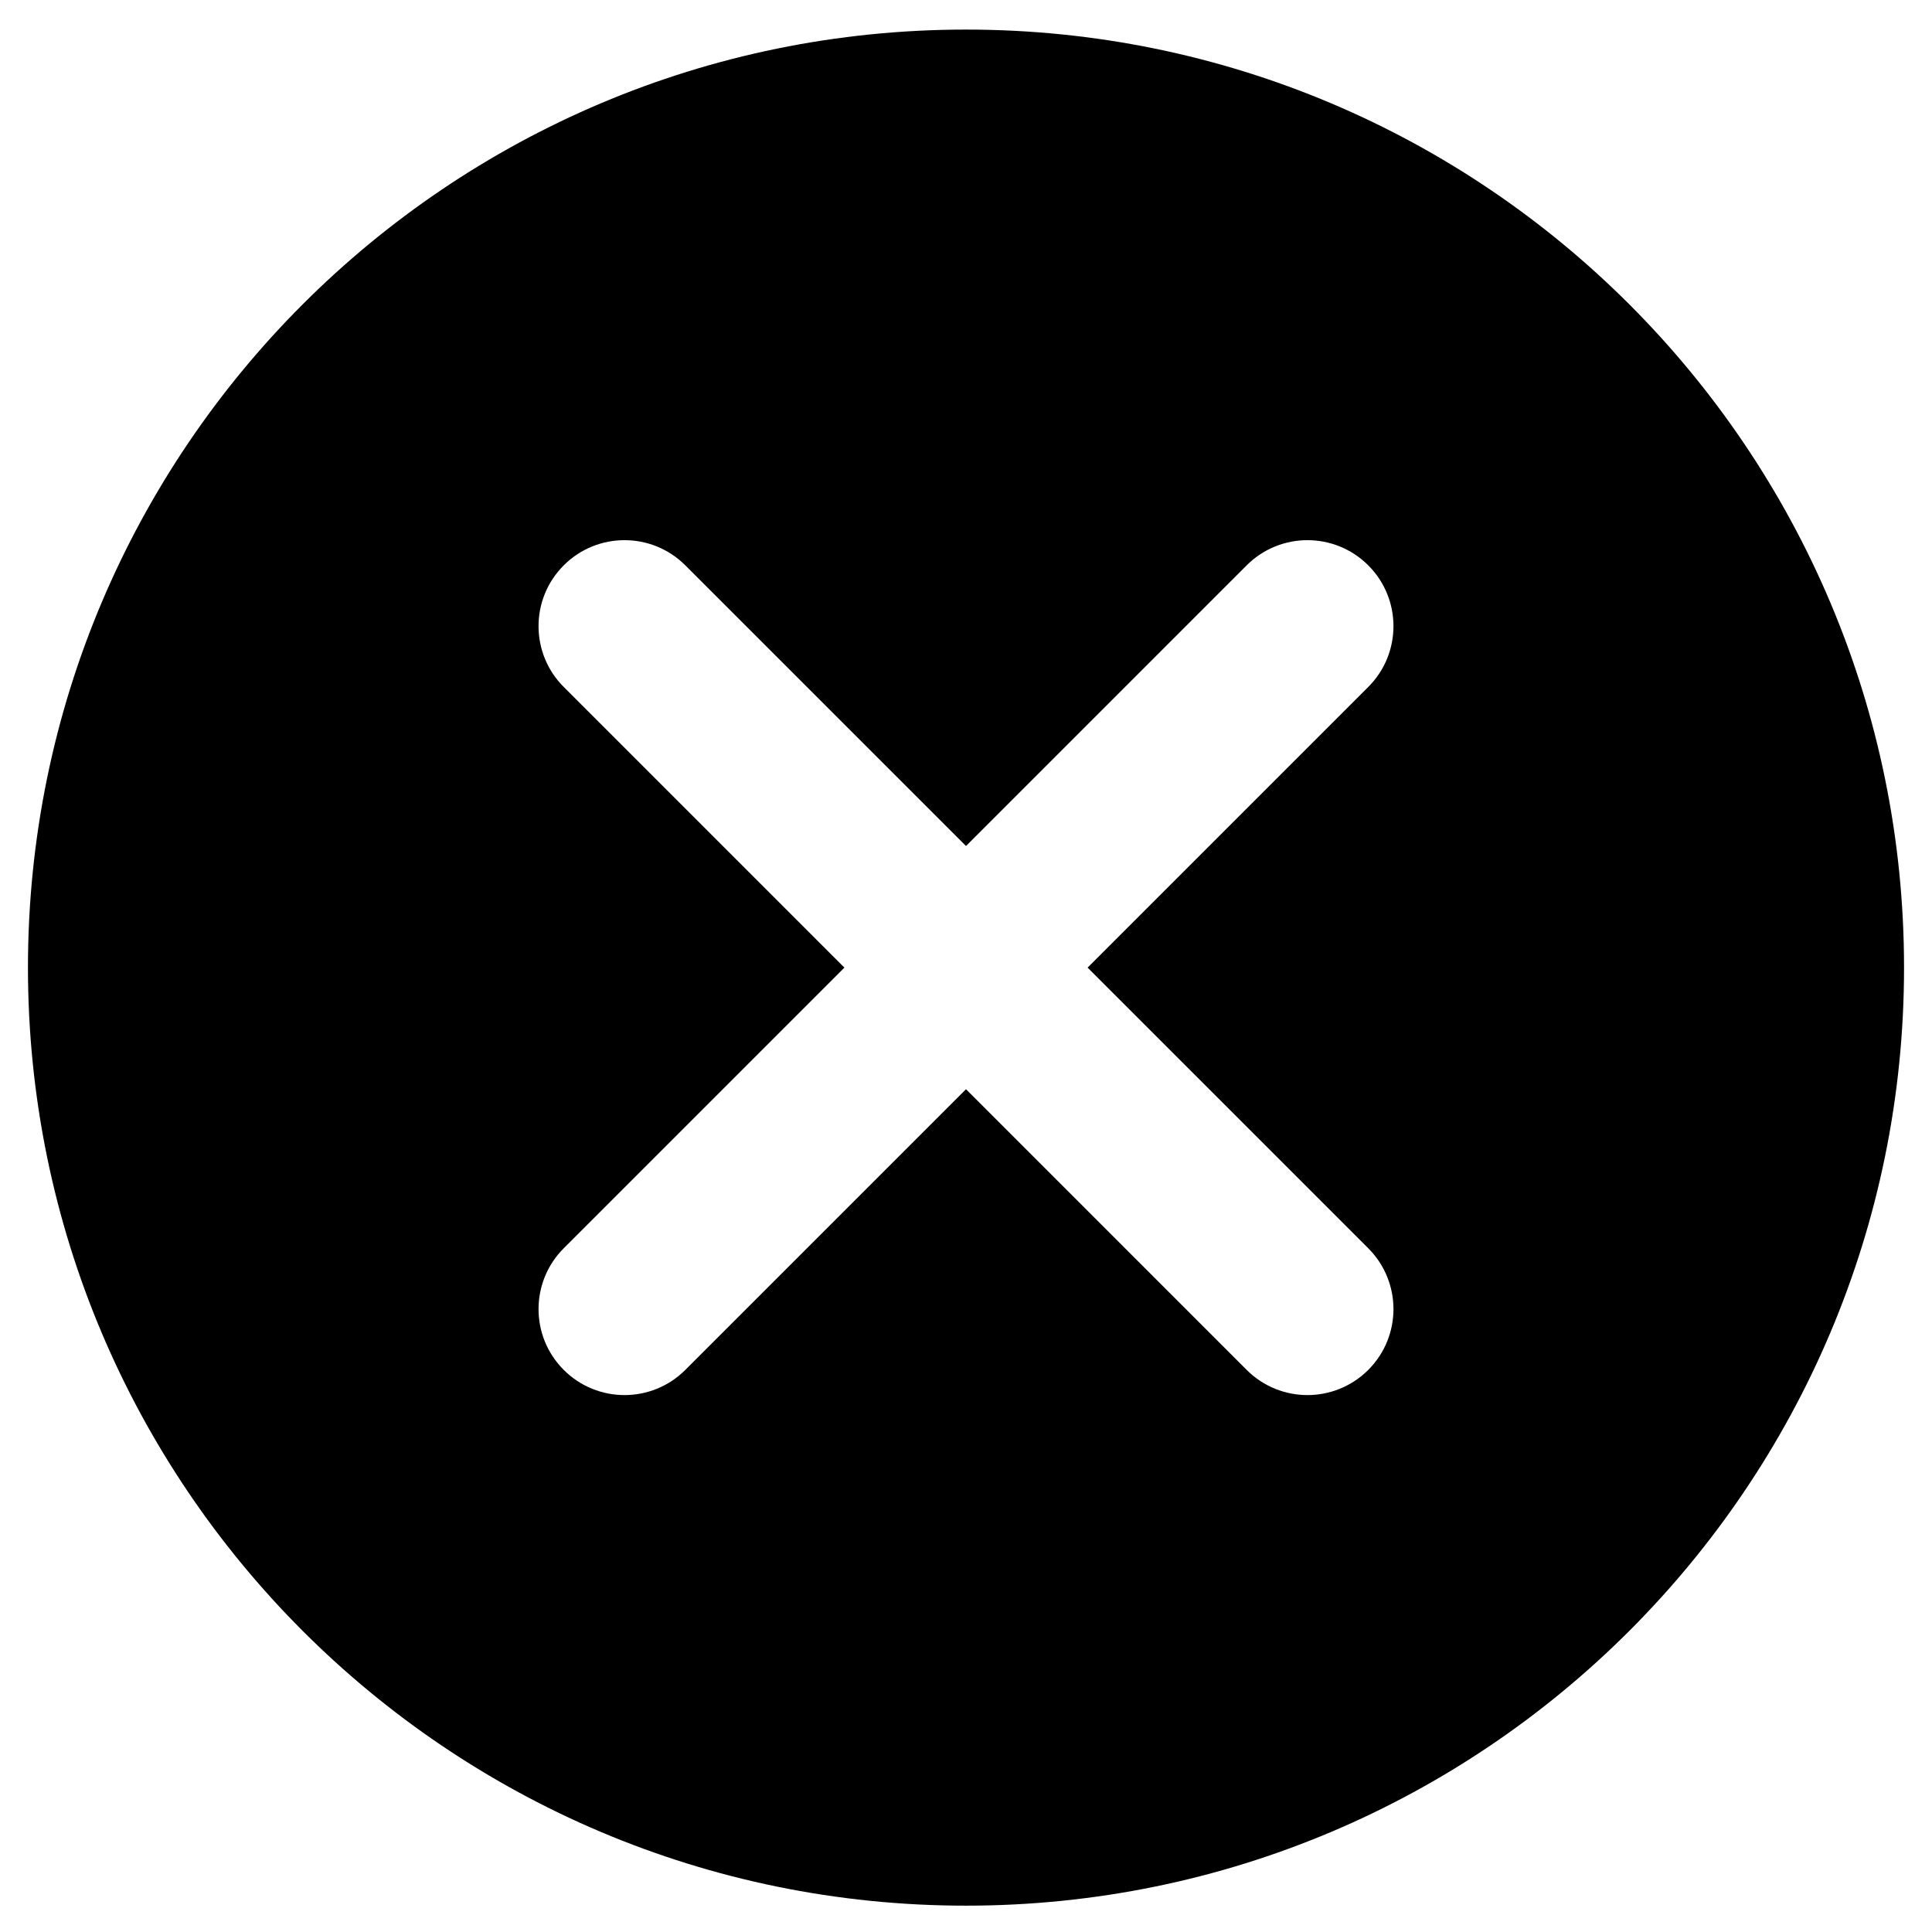
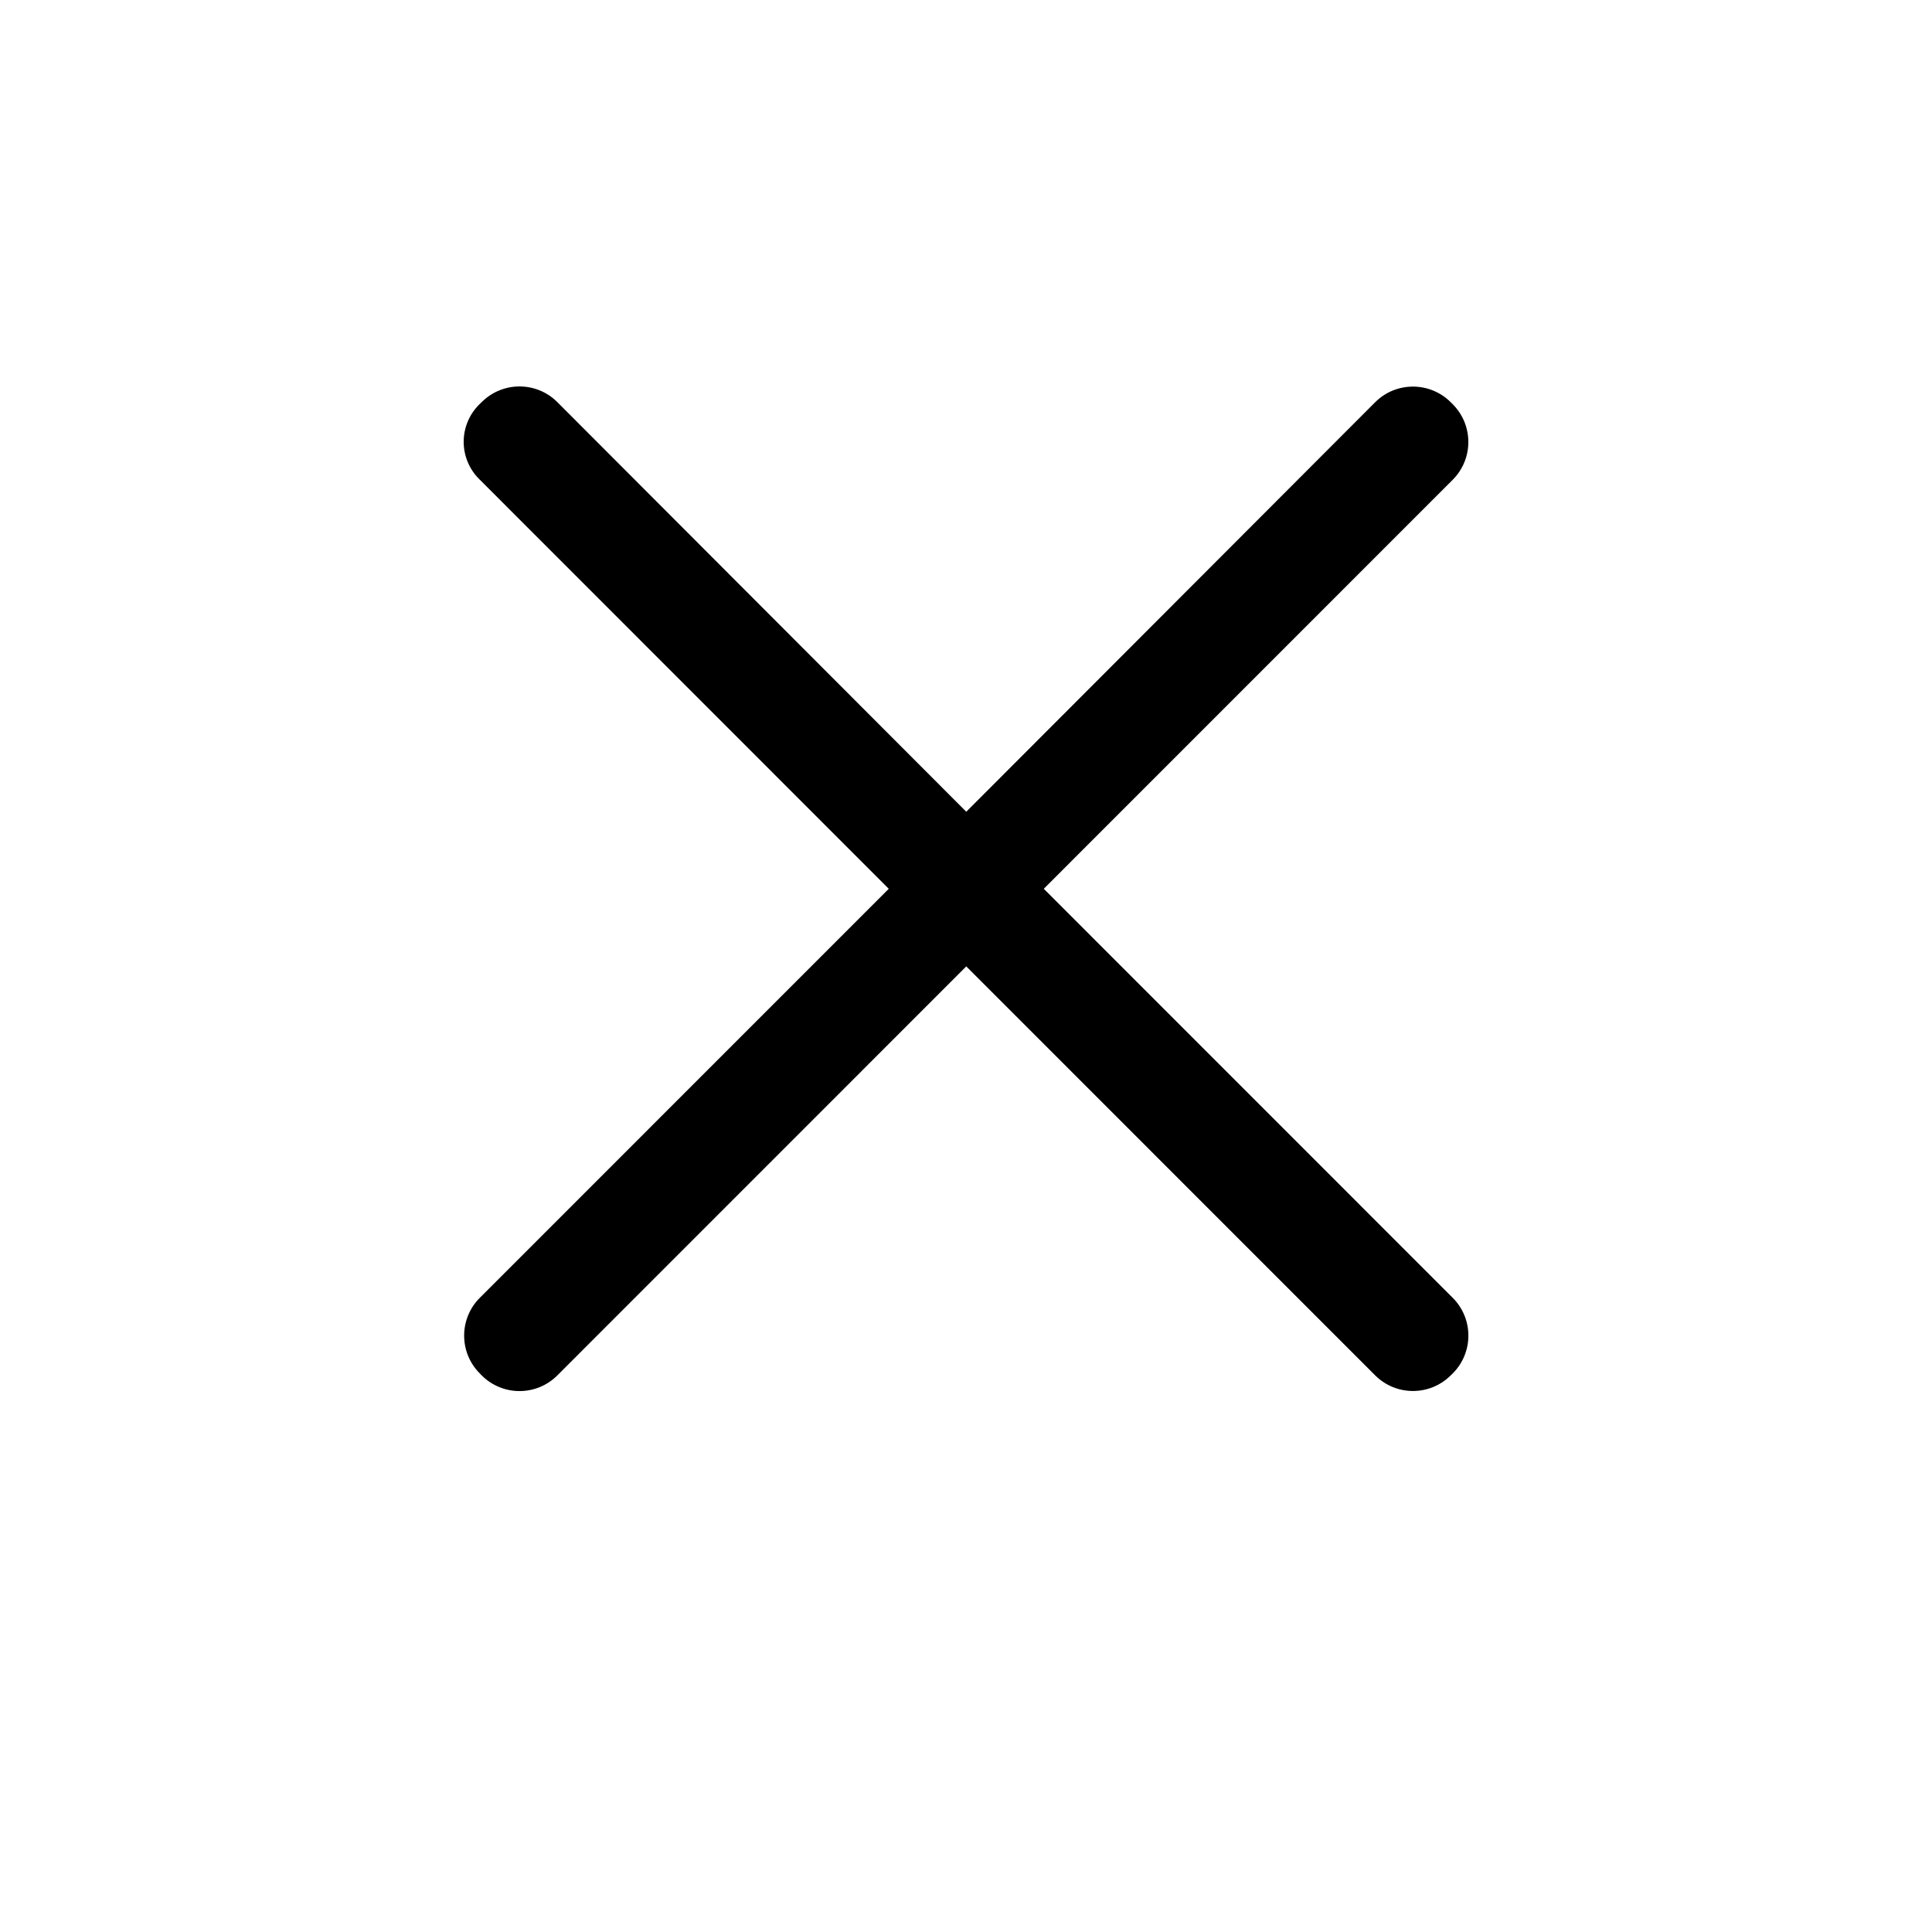
- <svg xmlns="http://www.w3.org/2000/svg" t="1551852550952" class="icon" style="" viewBox="0 0 1024 1024" version="1.1" p-id="4532" width="32" height="32">
+ <svg xmlns="http://www.w3.org/2000/svg" t="1551857033236" class="icon" style="" viewBox="0 0 1024 1024" version="1.1" p-id="12543" width="32" height="32">
  <defs>
    <style type="text/css" />
  </defs>
-   <path d="M512.001 15.678C237.414 15.678 14.82 238.273 14.82 512.86S237.414 1010.04 512.001 1010.04s497.18-222.593 497.18-497.18S786.588 15.678 512.001 15.678L512.001 15.678zM725.212 661.615c17.798 17.803 17.798 46.658 0 64.456-17.798 17.797-46.658 17.797-64.456 0l-148.755-148.756L363.24 726.071c-17.798 17.797-46.652 17.797-64.45 0-17.803-17.798-17.803-46.653 0-64.456l148.756-148.755L298.79 364.104c-17.803-17.798-17.803-46.656 0-64.455 17.798-17.798 46.652-17.798 64.45 0l148.761 148.755 148.755-148.755c17.798-17.798 46.658-17.798 64.456 0 17.798 17.798 17.798 46.656 0 64.455L576.456 512.86 725.212 661.615 725.212 661.615zM725.212 661.615" p-id="4533" />
+   <path d="M553.223 471.081l216.801-216.842a28.344 28.344 0 0 0 0-39.936L768.836 213.115a28.344 28.344 0 0 0-39.895 0L512.14 430.244 295.297 213.033a28.344 28.344 0 0 0-39.895 0L254.174 214.221a27.853 27.853 0 0 0 0 39.895L471.057 471.081 254.215 687.964a28.344 28.344 0 0 0 0 39.895l1.188 1.229a28.344 28.344 0 0 0 39.895 0l216.842-216.883 216.801 216.842a28.344 28.344 0 0 0 39.895 0l1.229-1.188a28.344 28.344 0 0 0 0-39.895L553.182 471.04z" p-id="12544" />
</svg>
